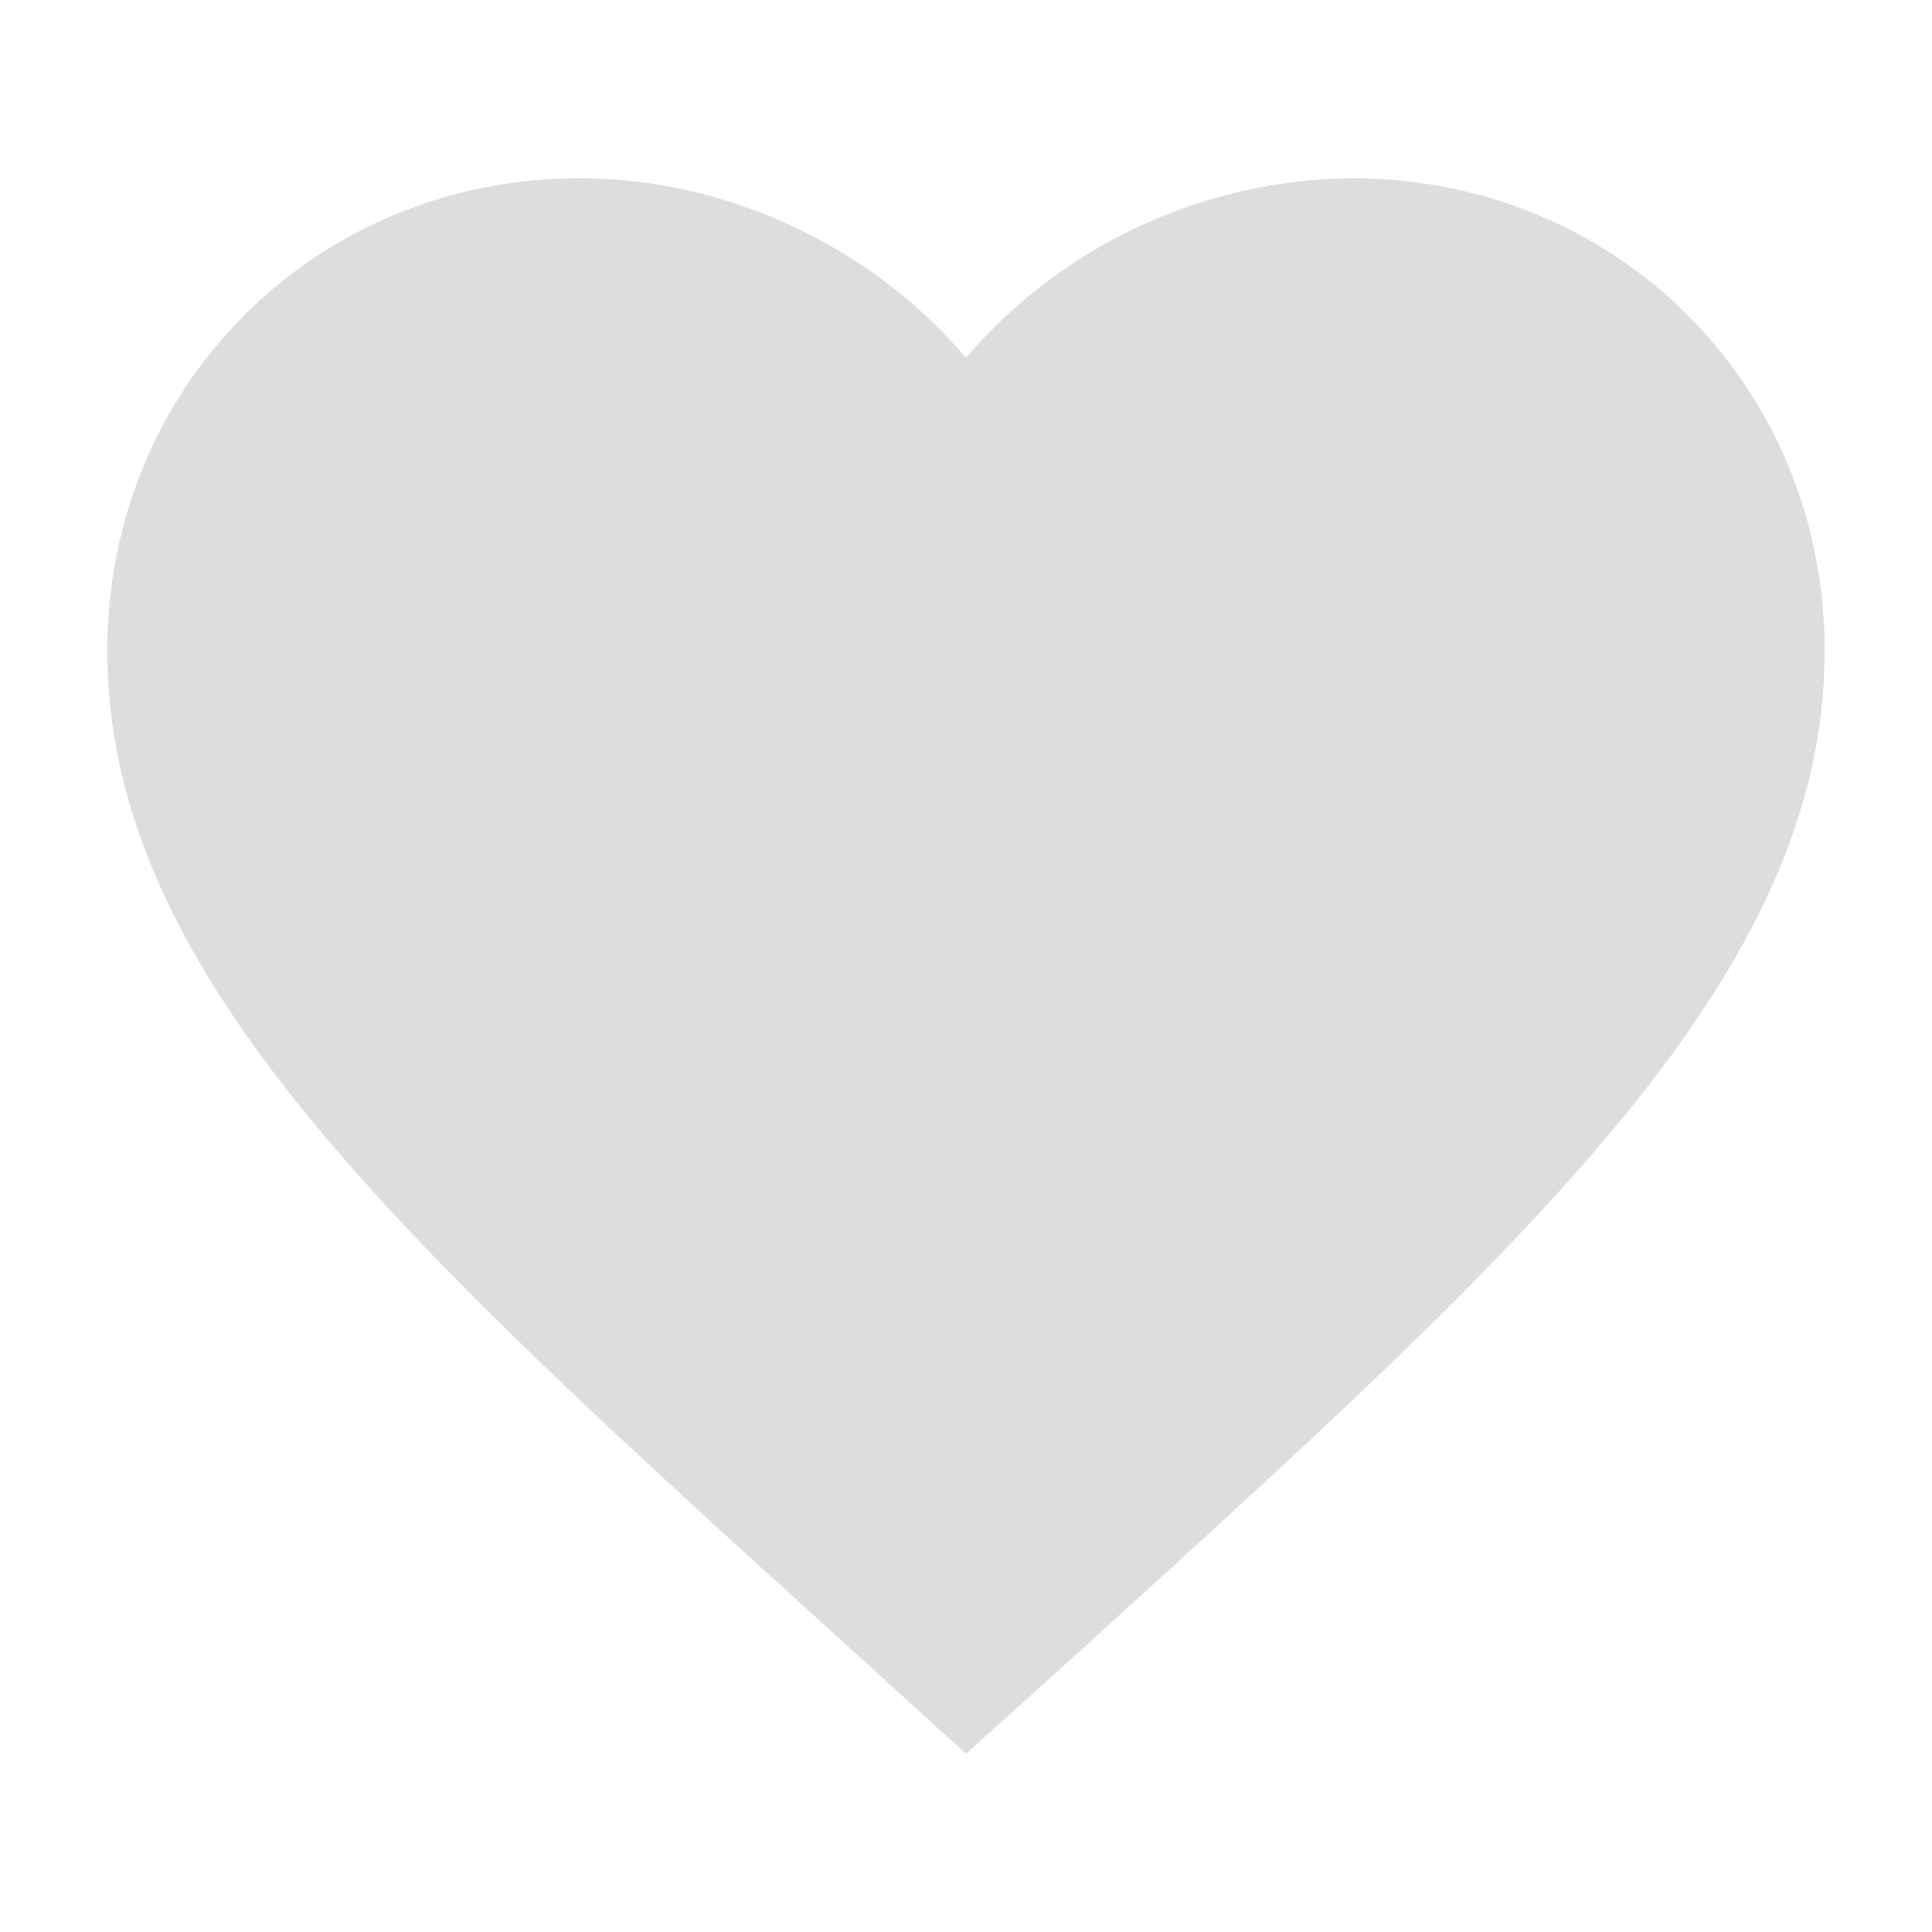
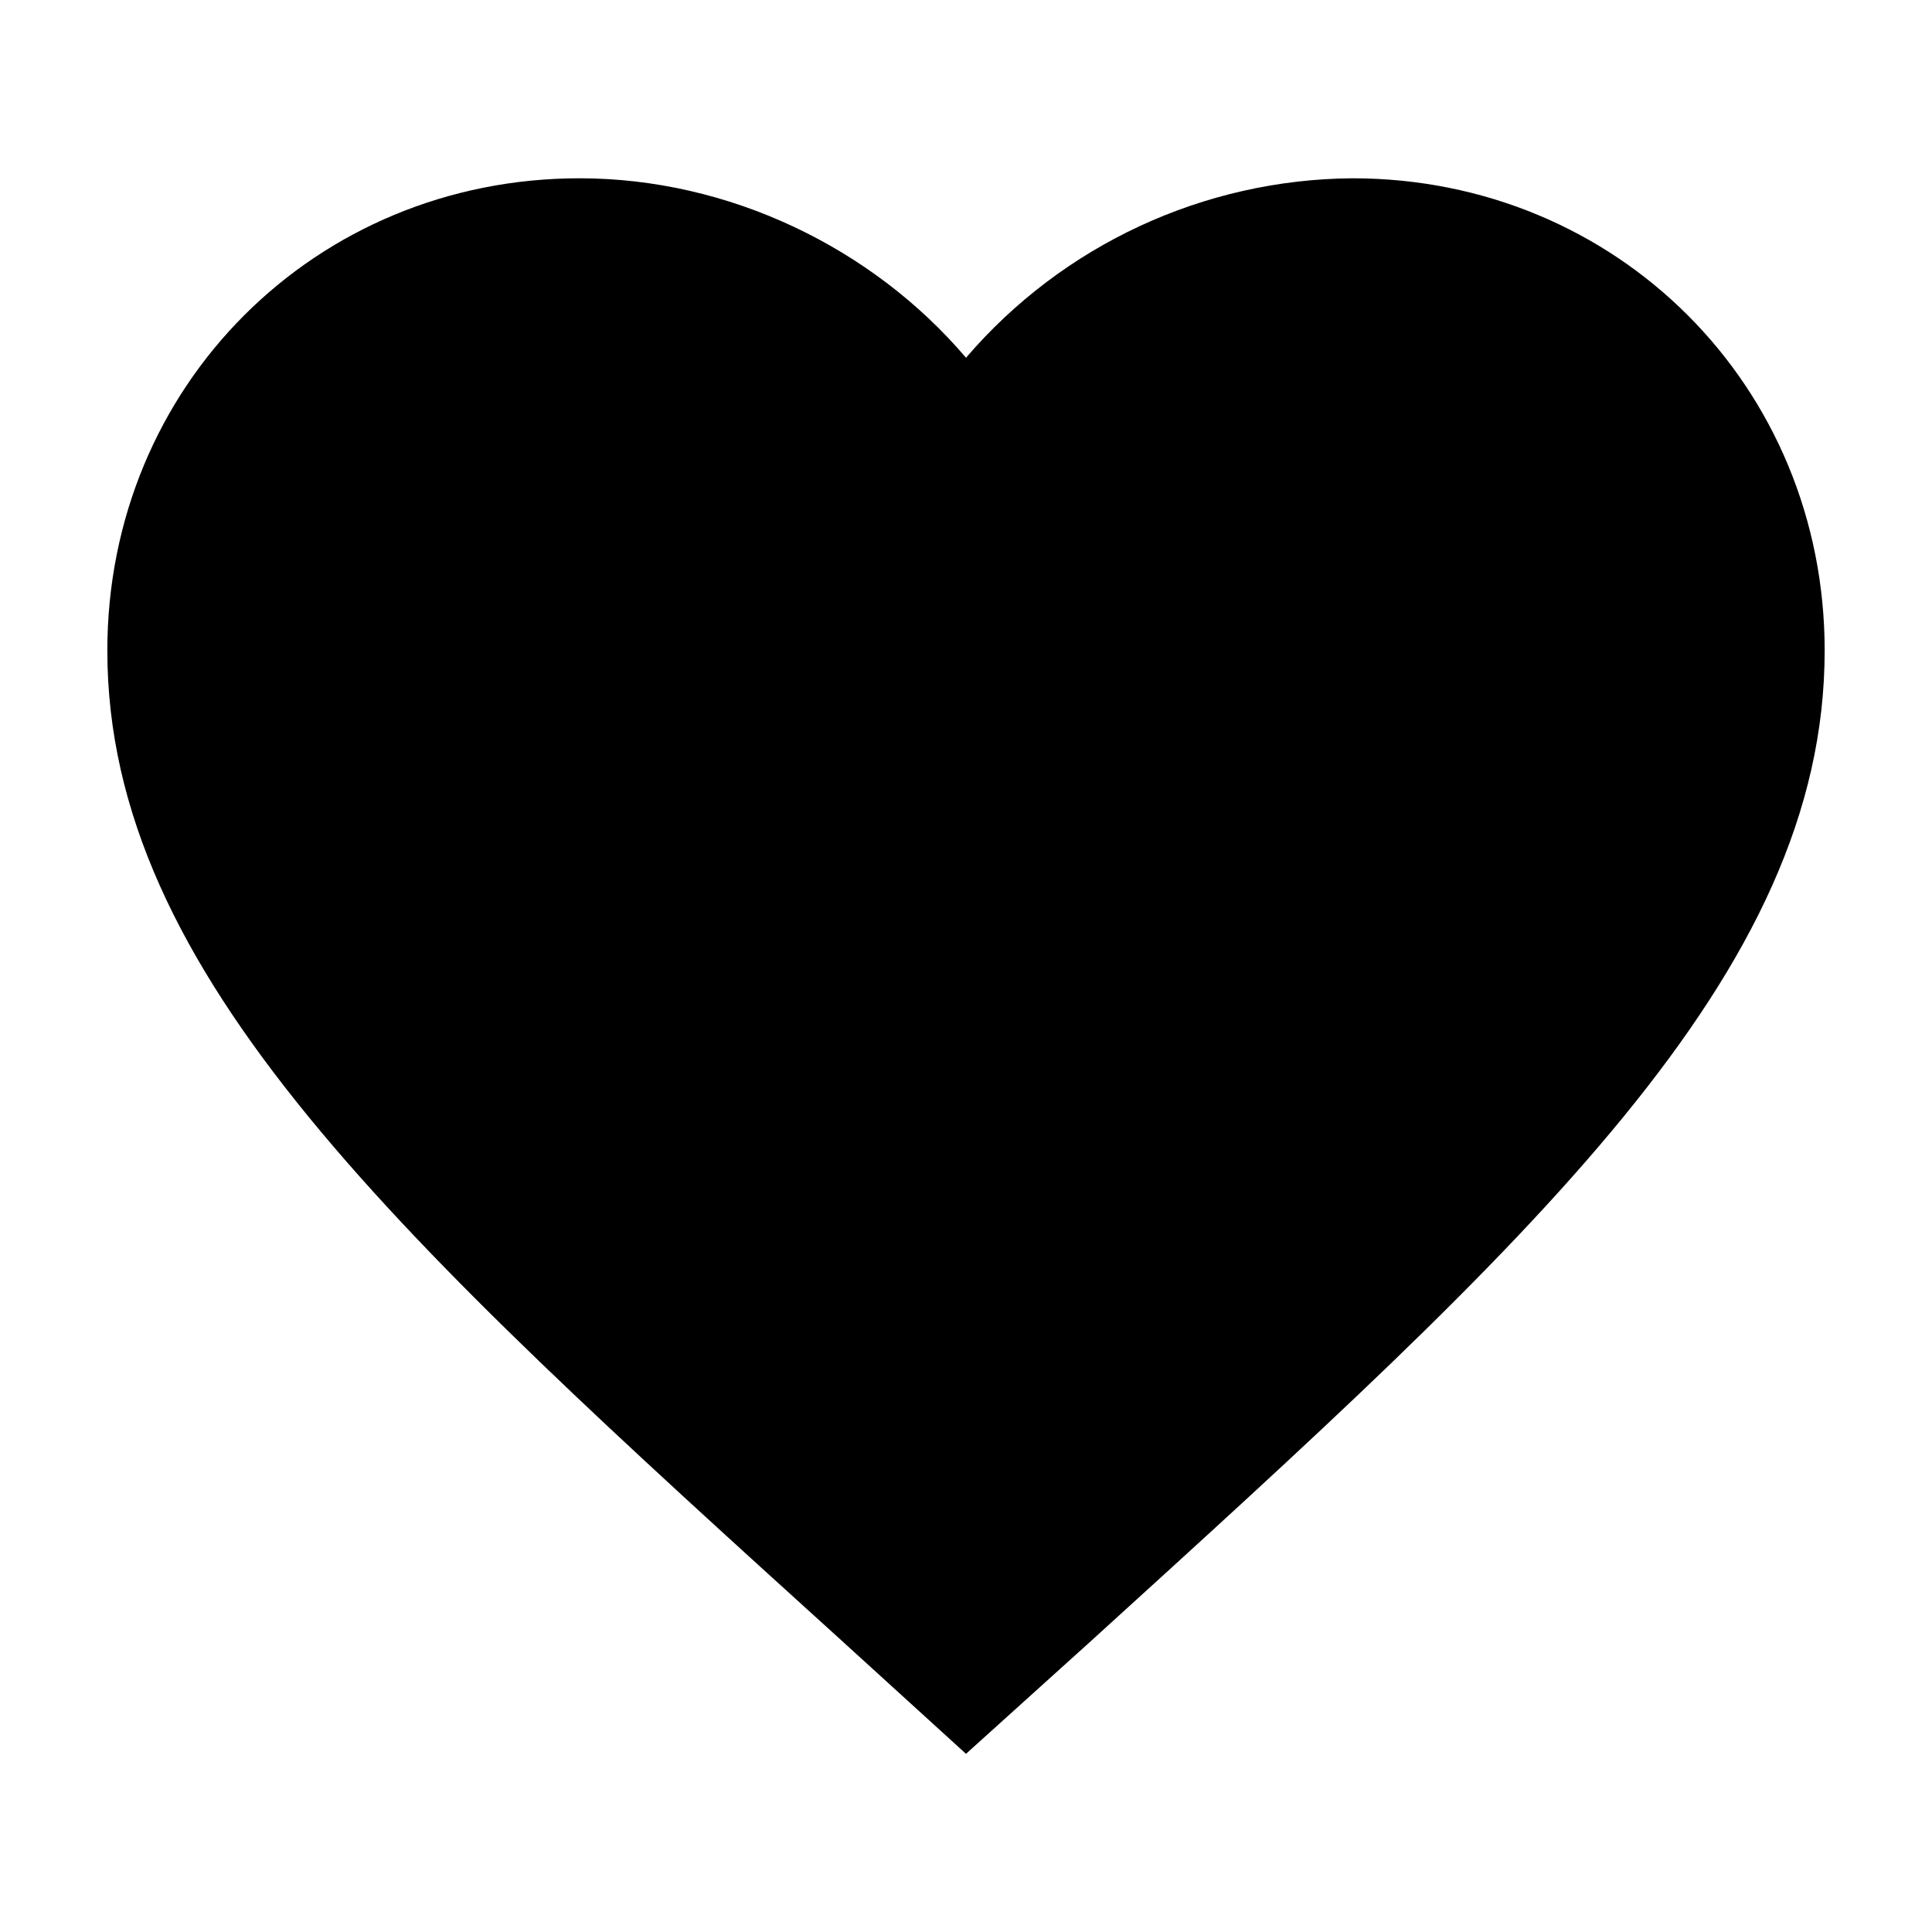
- <svg xmlns="http://www.w3.org/2000/svg" width="18" height="18" fill="#ddd">
+ <svg xmlns="http://www.w3.org/2000/svg" width="18" height="18">
  <path d="M9 16.34l-1.16-1.056C3.72 11.548 1 9.084 1 6.061c0-2.465 1.936-4.4 4.4-4.4 1.392 0 2.728.647 3.6 1.672a4.79 4.79 0 013.6-1.672c2.465 0 4.4 1.936 4.4 4.4 0 3.023-2.721 5.487-6.84 9.232L9 16.34z" />
</svg>
